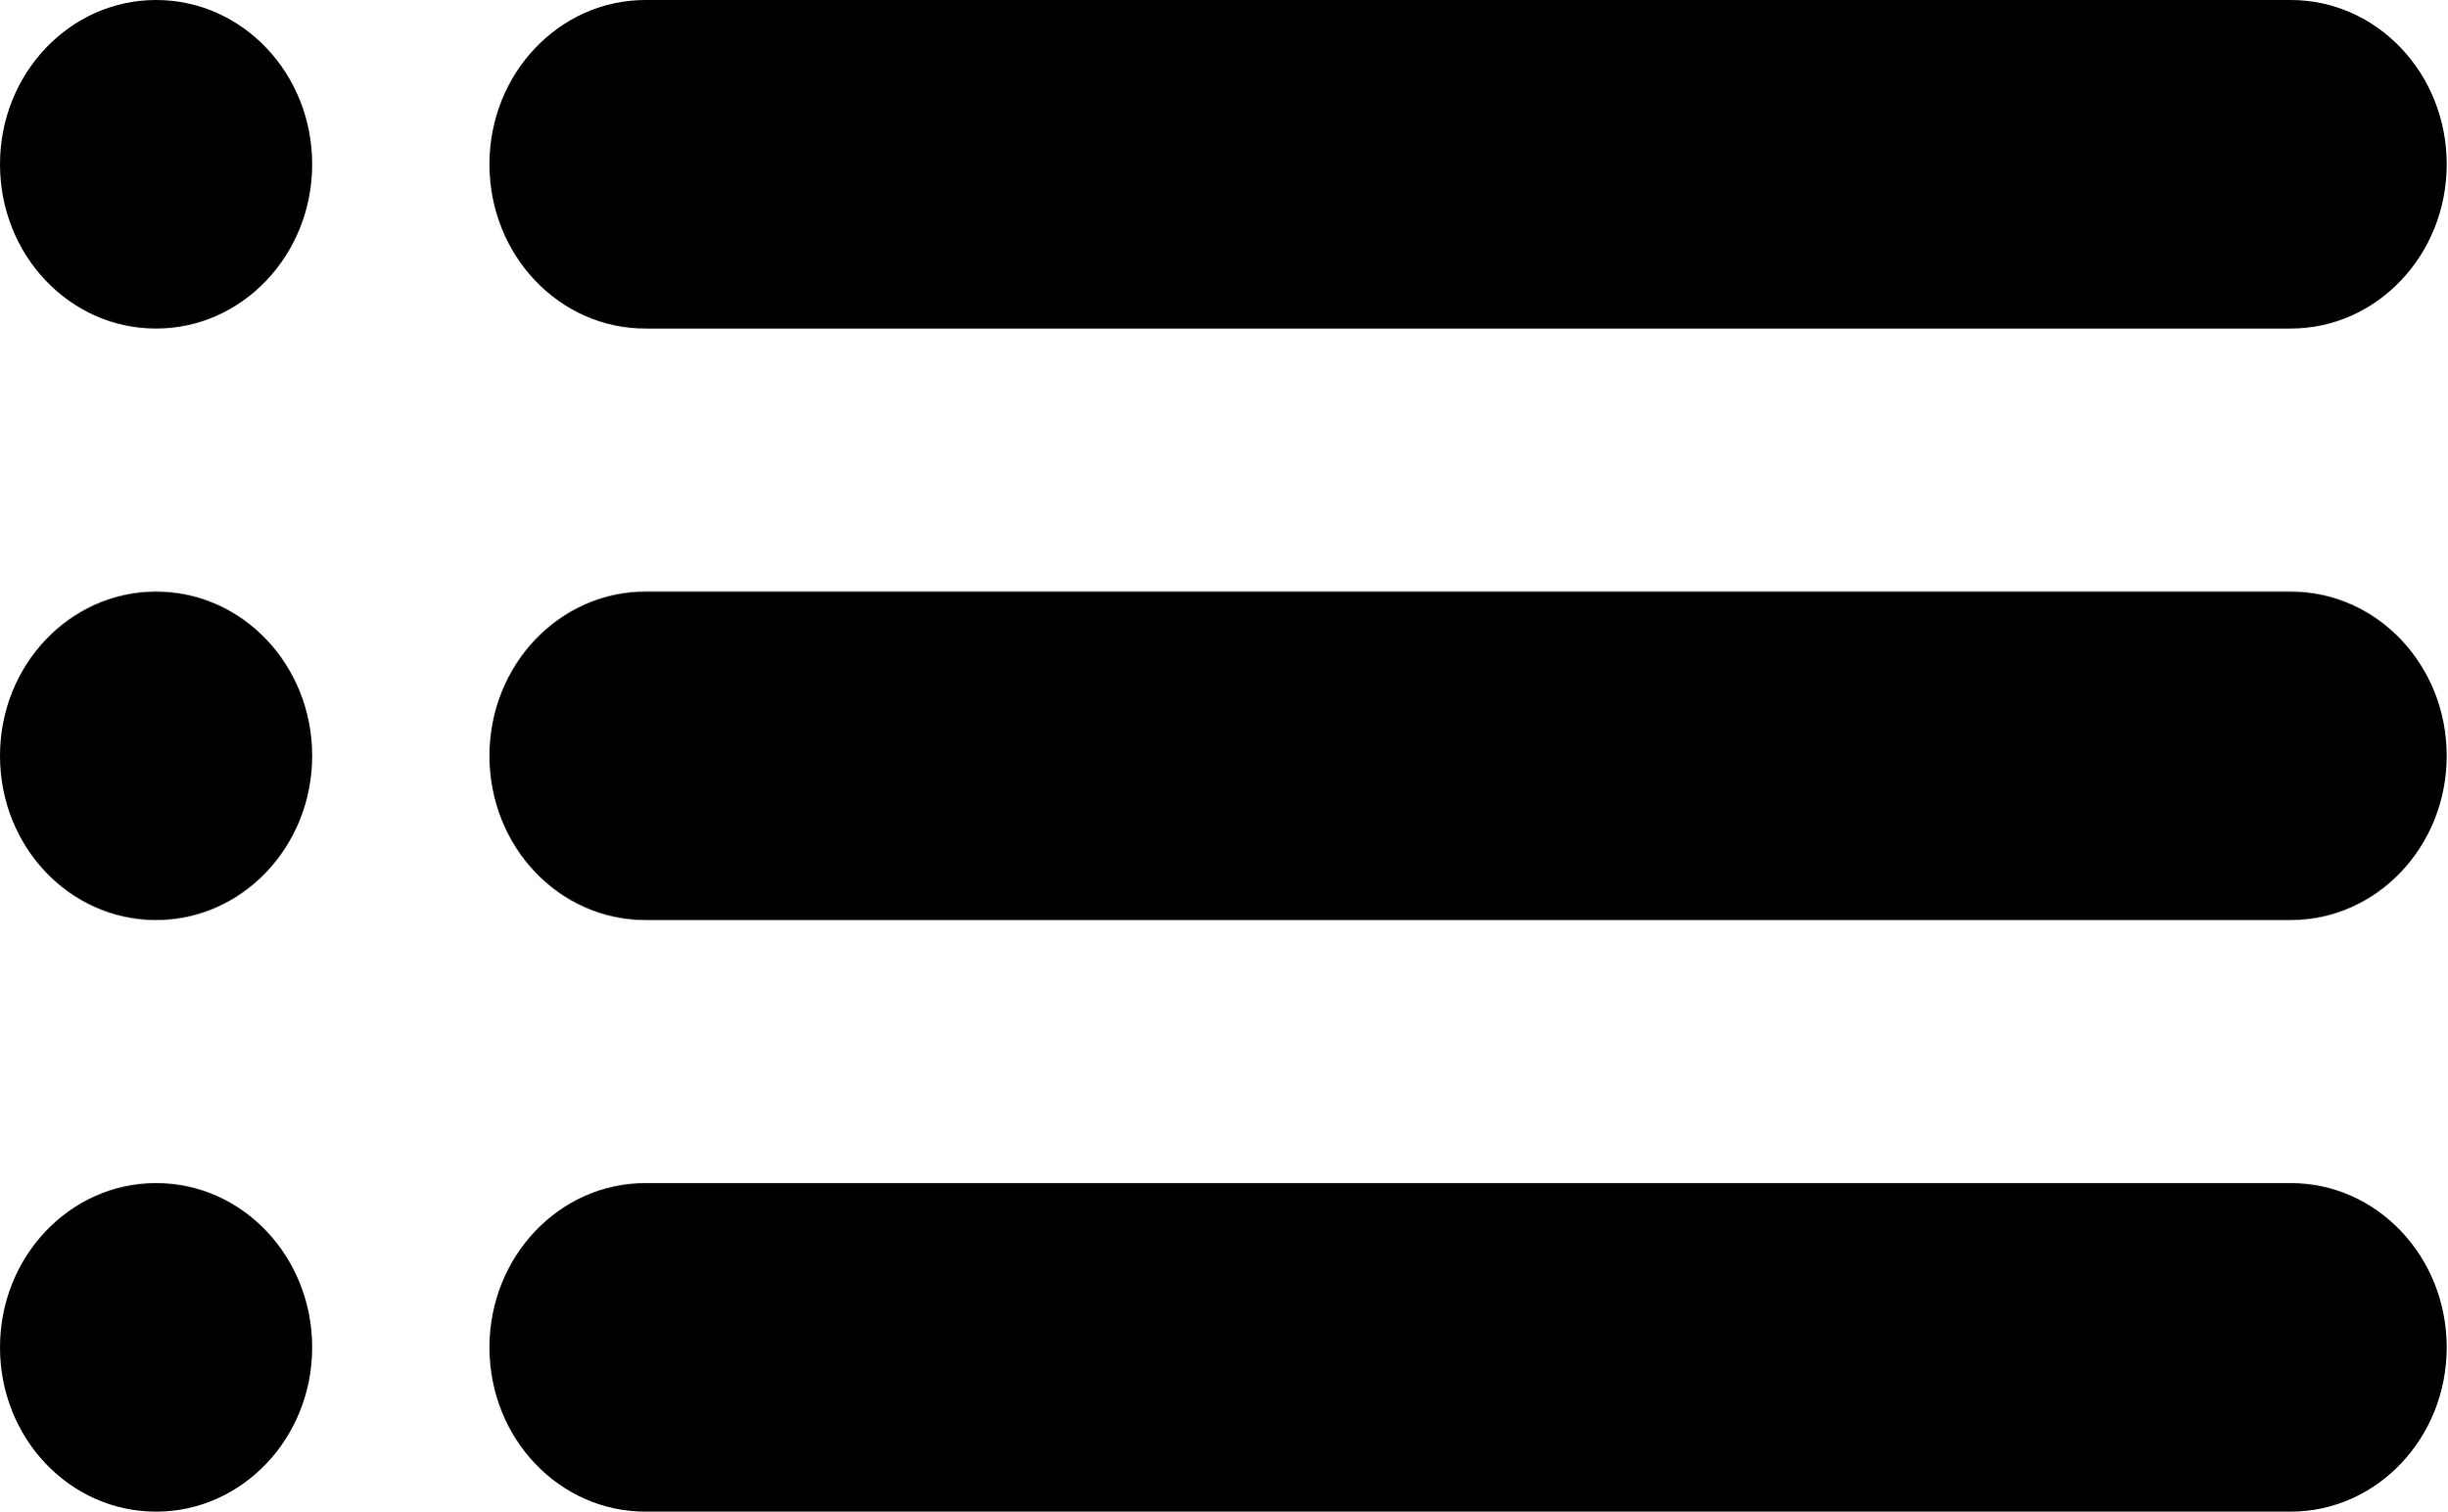
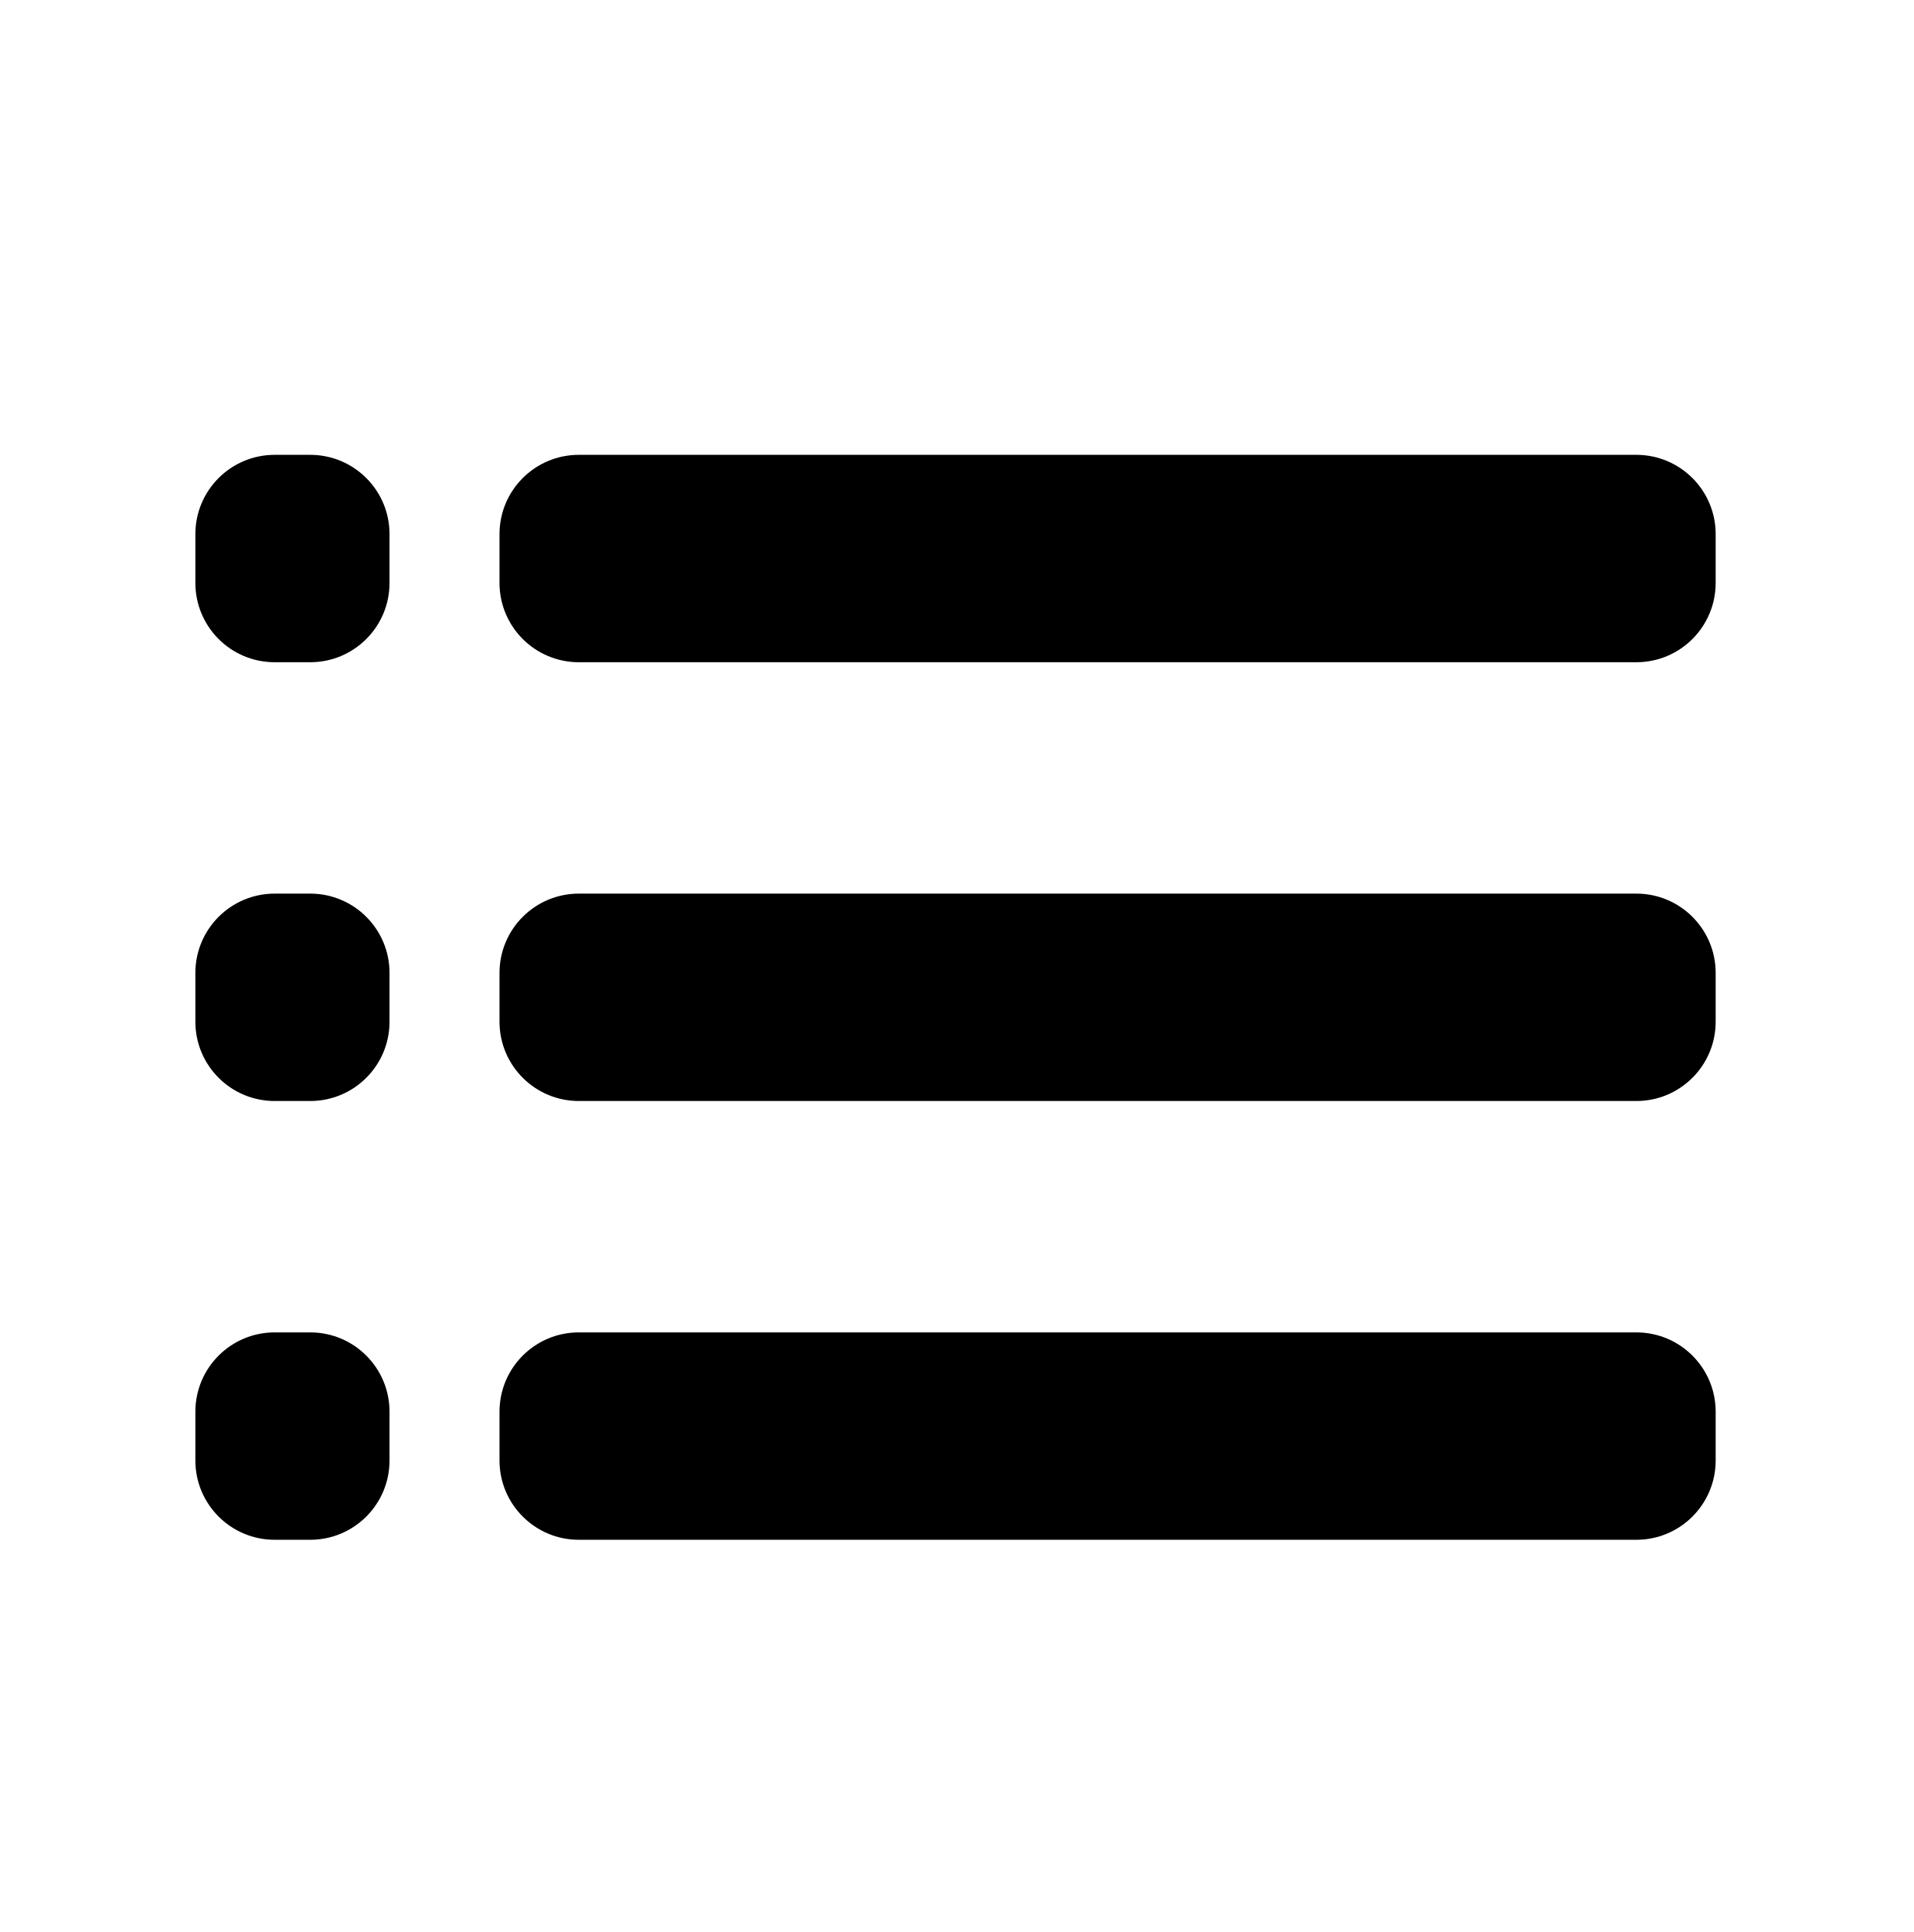
- <svg xmlns="http://www.w3.org/2000/svg" id="Layer_1" viewBox="0 0 77.3 47.76">
-   <path d="M20.39,0h51.97c2.73,0,4.93,2.32,4.93,5.19h0c0,2.87-2.21,5.19-4.93,5.19H20.39c-2.73,0-4.93-2.32-4.93-5.19h0c0-2.87,2.21-5.19,4.93-5.19Z" />
-   <path d="M4.93,0h0c2.73,0,4.93,2.32,4.93,5.19h0c0,2.87-2.21,5.19-4.93,5.19h0c-2.73,0-4.93-2.32-4.93-5.19h0C0,2.32,2.21,0,4.93,0Z" />
-   <path d="M4.93,18.69h0c2.73,0,4.93,2.32,4.93,5.19h0c0,2.87-2.21,5.19-4.93,5.19h0c-2.73,0-4.93-2.32-4.93-5.19h0c0-2.87,2.21-5.19,4.93-5.19Z" />
-   <path d="M4.93,37.38h0c2.73,0,4.93,2.32,4.93,5.19h0c0,2.87-2.21,5.19-4.93,5.19h0c-2.73,0-4.93-2.32-4.93-5.19h0c0-2.87,2.21-5.19,4.93-5.19Z" />
-   <path d="M20.39,18.69h51.97c2.73,0,4.93,2.32,4.93,5.19h0c0,2.87-2.21,5.19-4.93,5.19H20.39c-2.73,0-4.93-2.32-4.93-5.19h0c0-2.87,2.21-5.19,4.93-5.19Z" />
-   <path d="M20.39,37.38h51.97c2.73,0,4.93,2.32,4.93,5.19h0c0,2.87-2.21,5.19-4.93,5.19H20.39c-2.73,0-4.93-2.32-4.93-5.19h0c0-2.87,2.21-5.19,4.93-5.19Z" />
+ <svg xmlns="http://www.w3.org/2000/svg" id="Layer_1" data-name="Layer 1" viewBox="0 0 94.12 95.02">
+   <rect x="24.57" y="22.37" width="59.82" height="10.2" rx="3.9" ry="3.9" />
+   <rect x="9.61" y="22.37" width="9.55" height="10.2" rx="3.9" ry="3.9" />
+   <rect x="9.61" y="43.95" width="9.55" height="10.2" rx="3.9" ry="3.9" />
+   <rect x="9.61" y="65.53" width="9.55" height="10.2" rx="3.9" ry="3.9" />
+   <rect x="24.57" y="43.95" width="59.82" height="10.2" rx="3.9" ry="3.9" />
+   <rect x="24.57" y="65.53" width="59.82" height="10.2" rx="3.9" ry="3.9" />
</svg>
